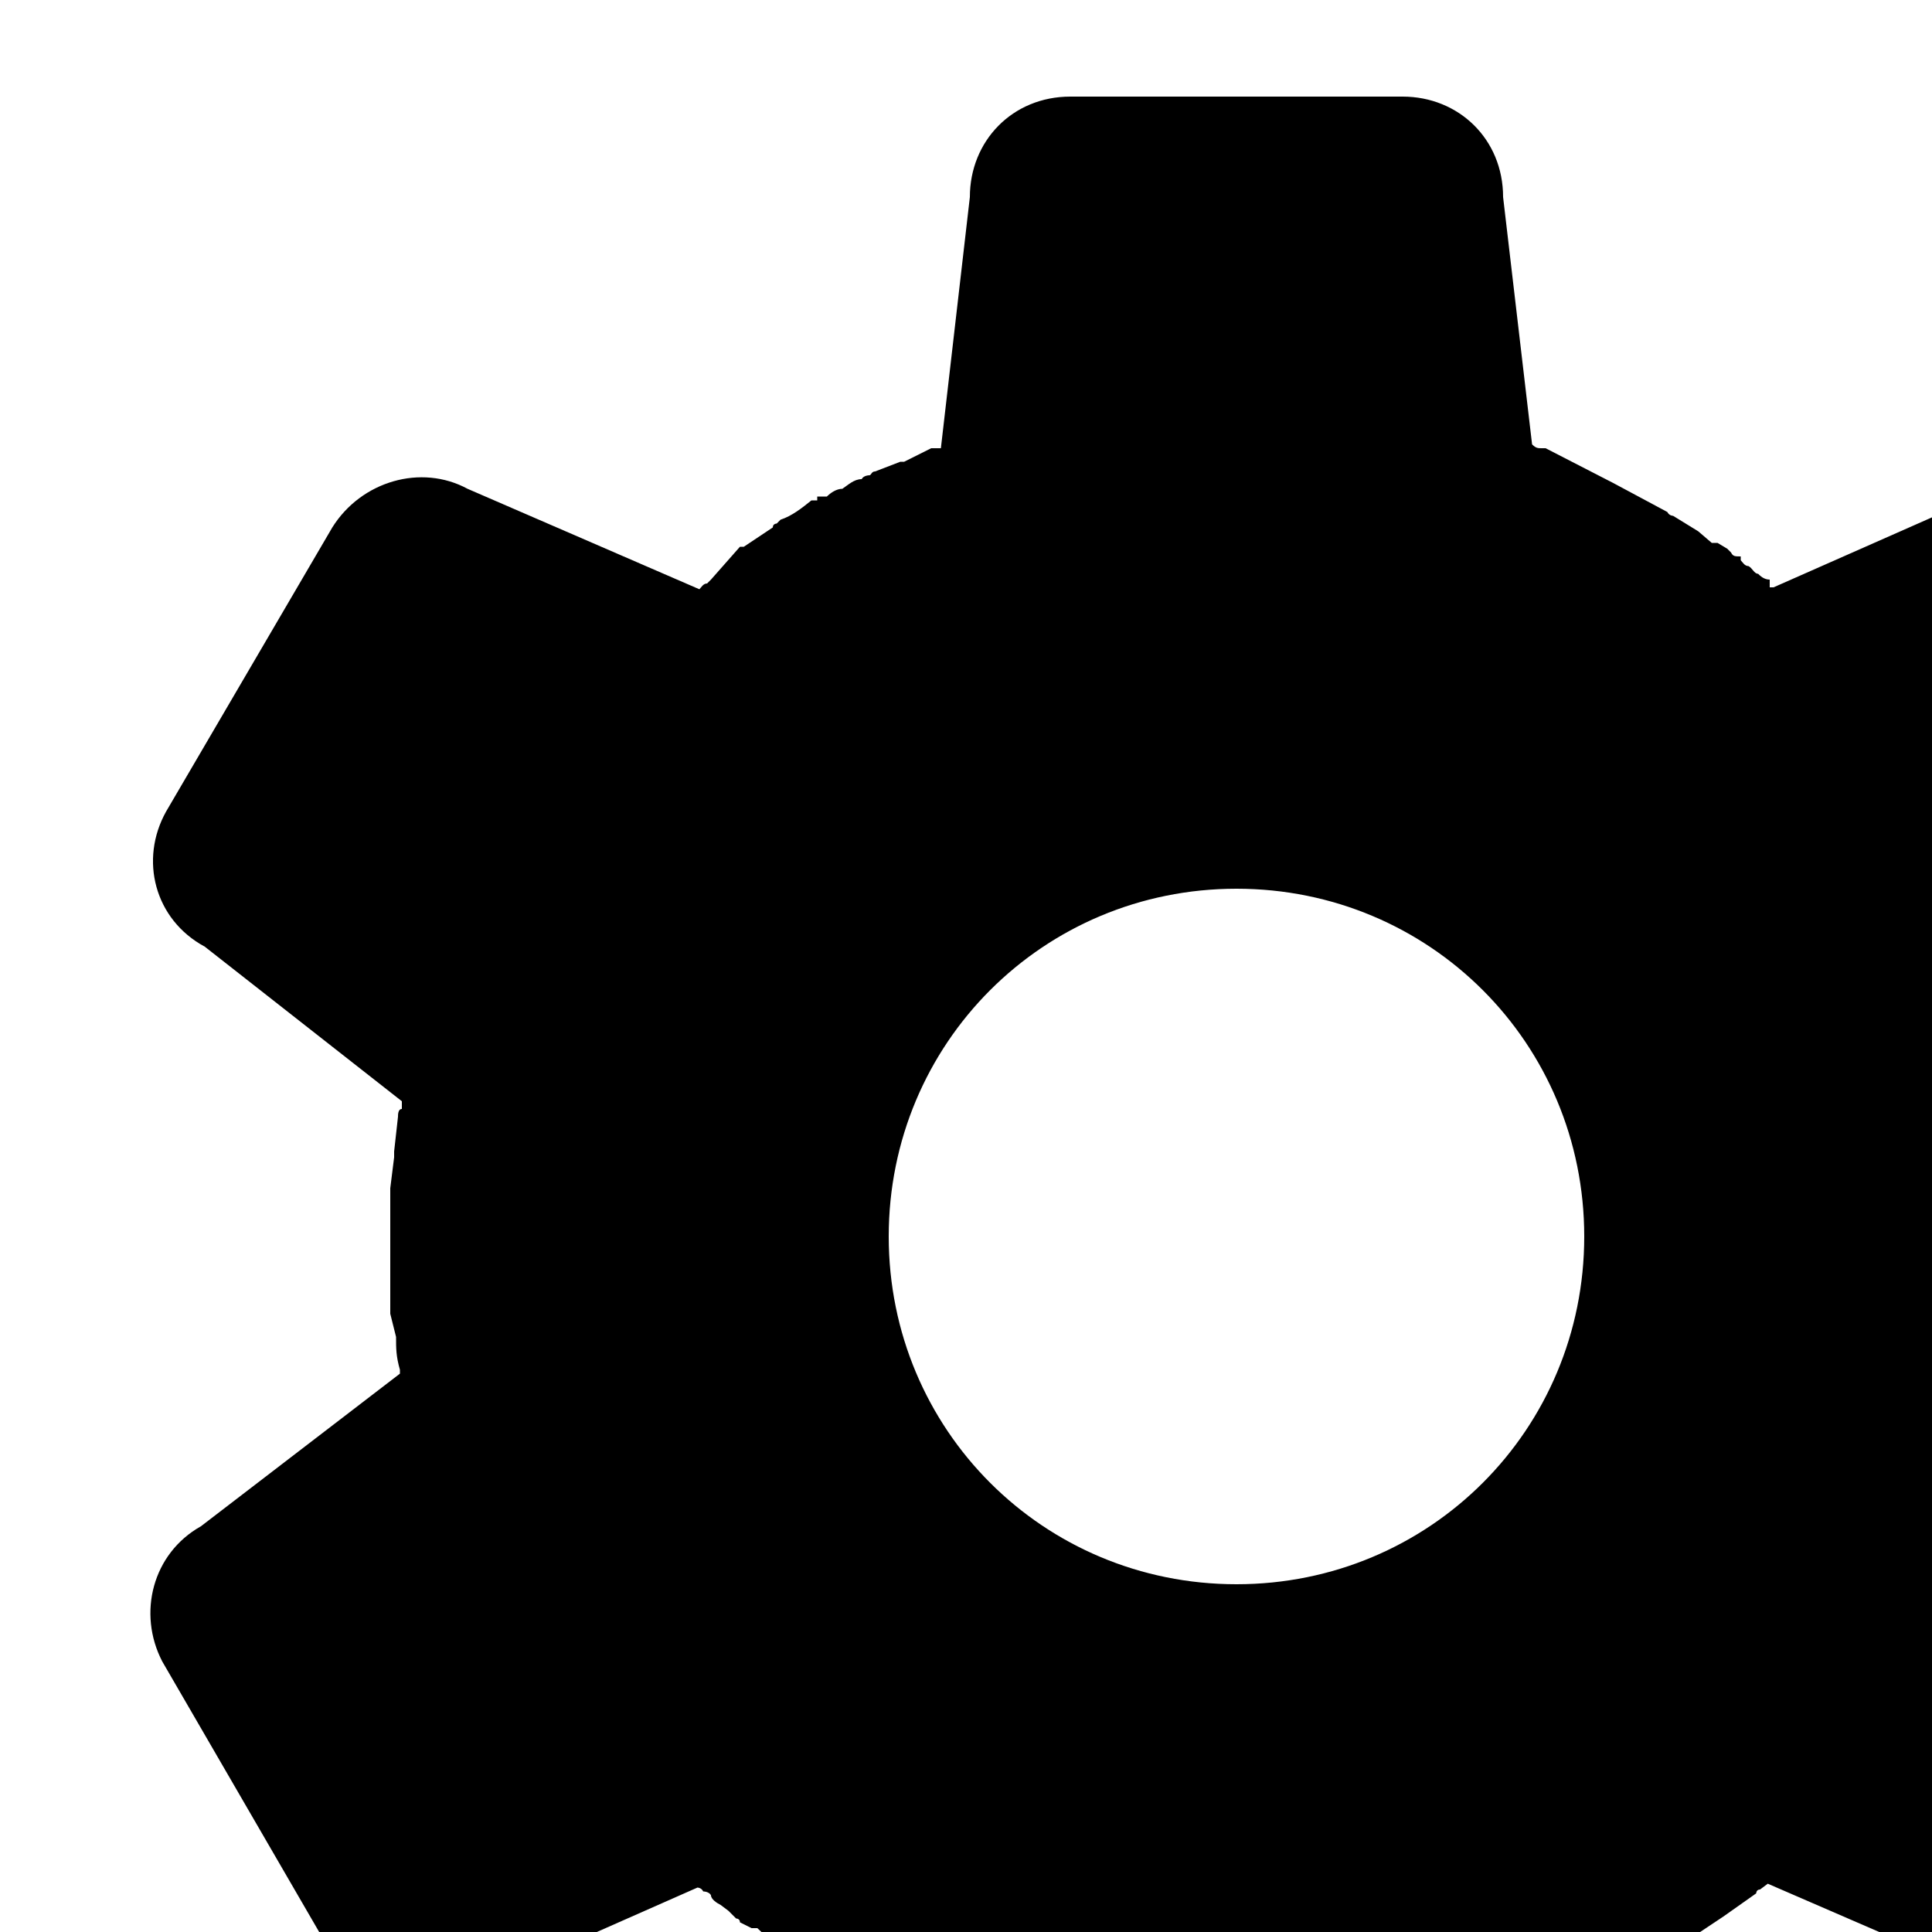
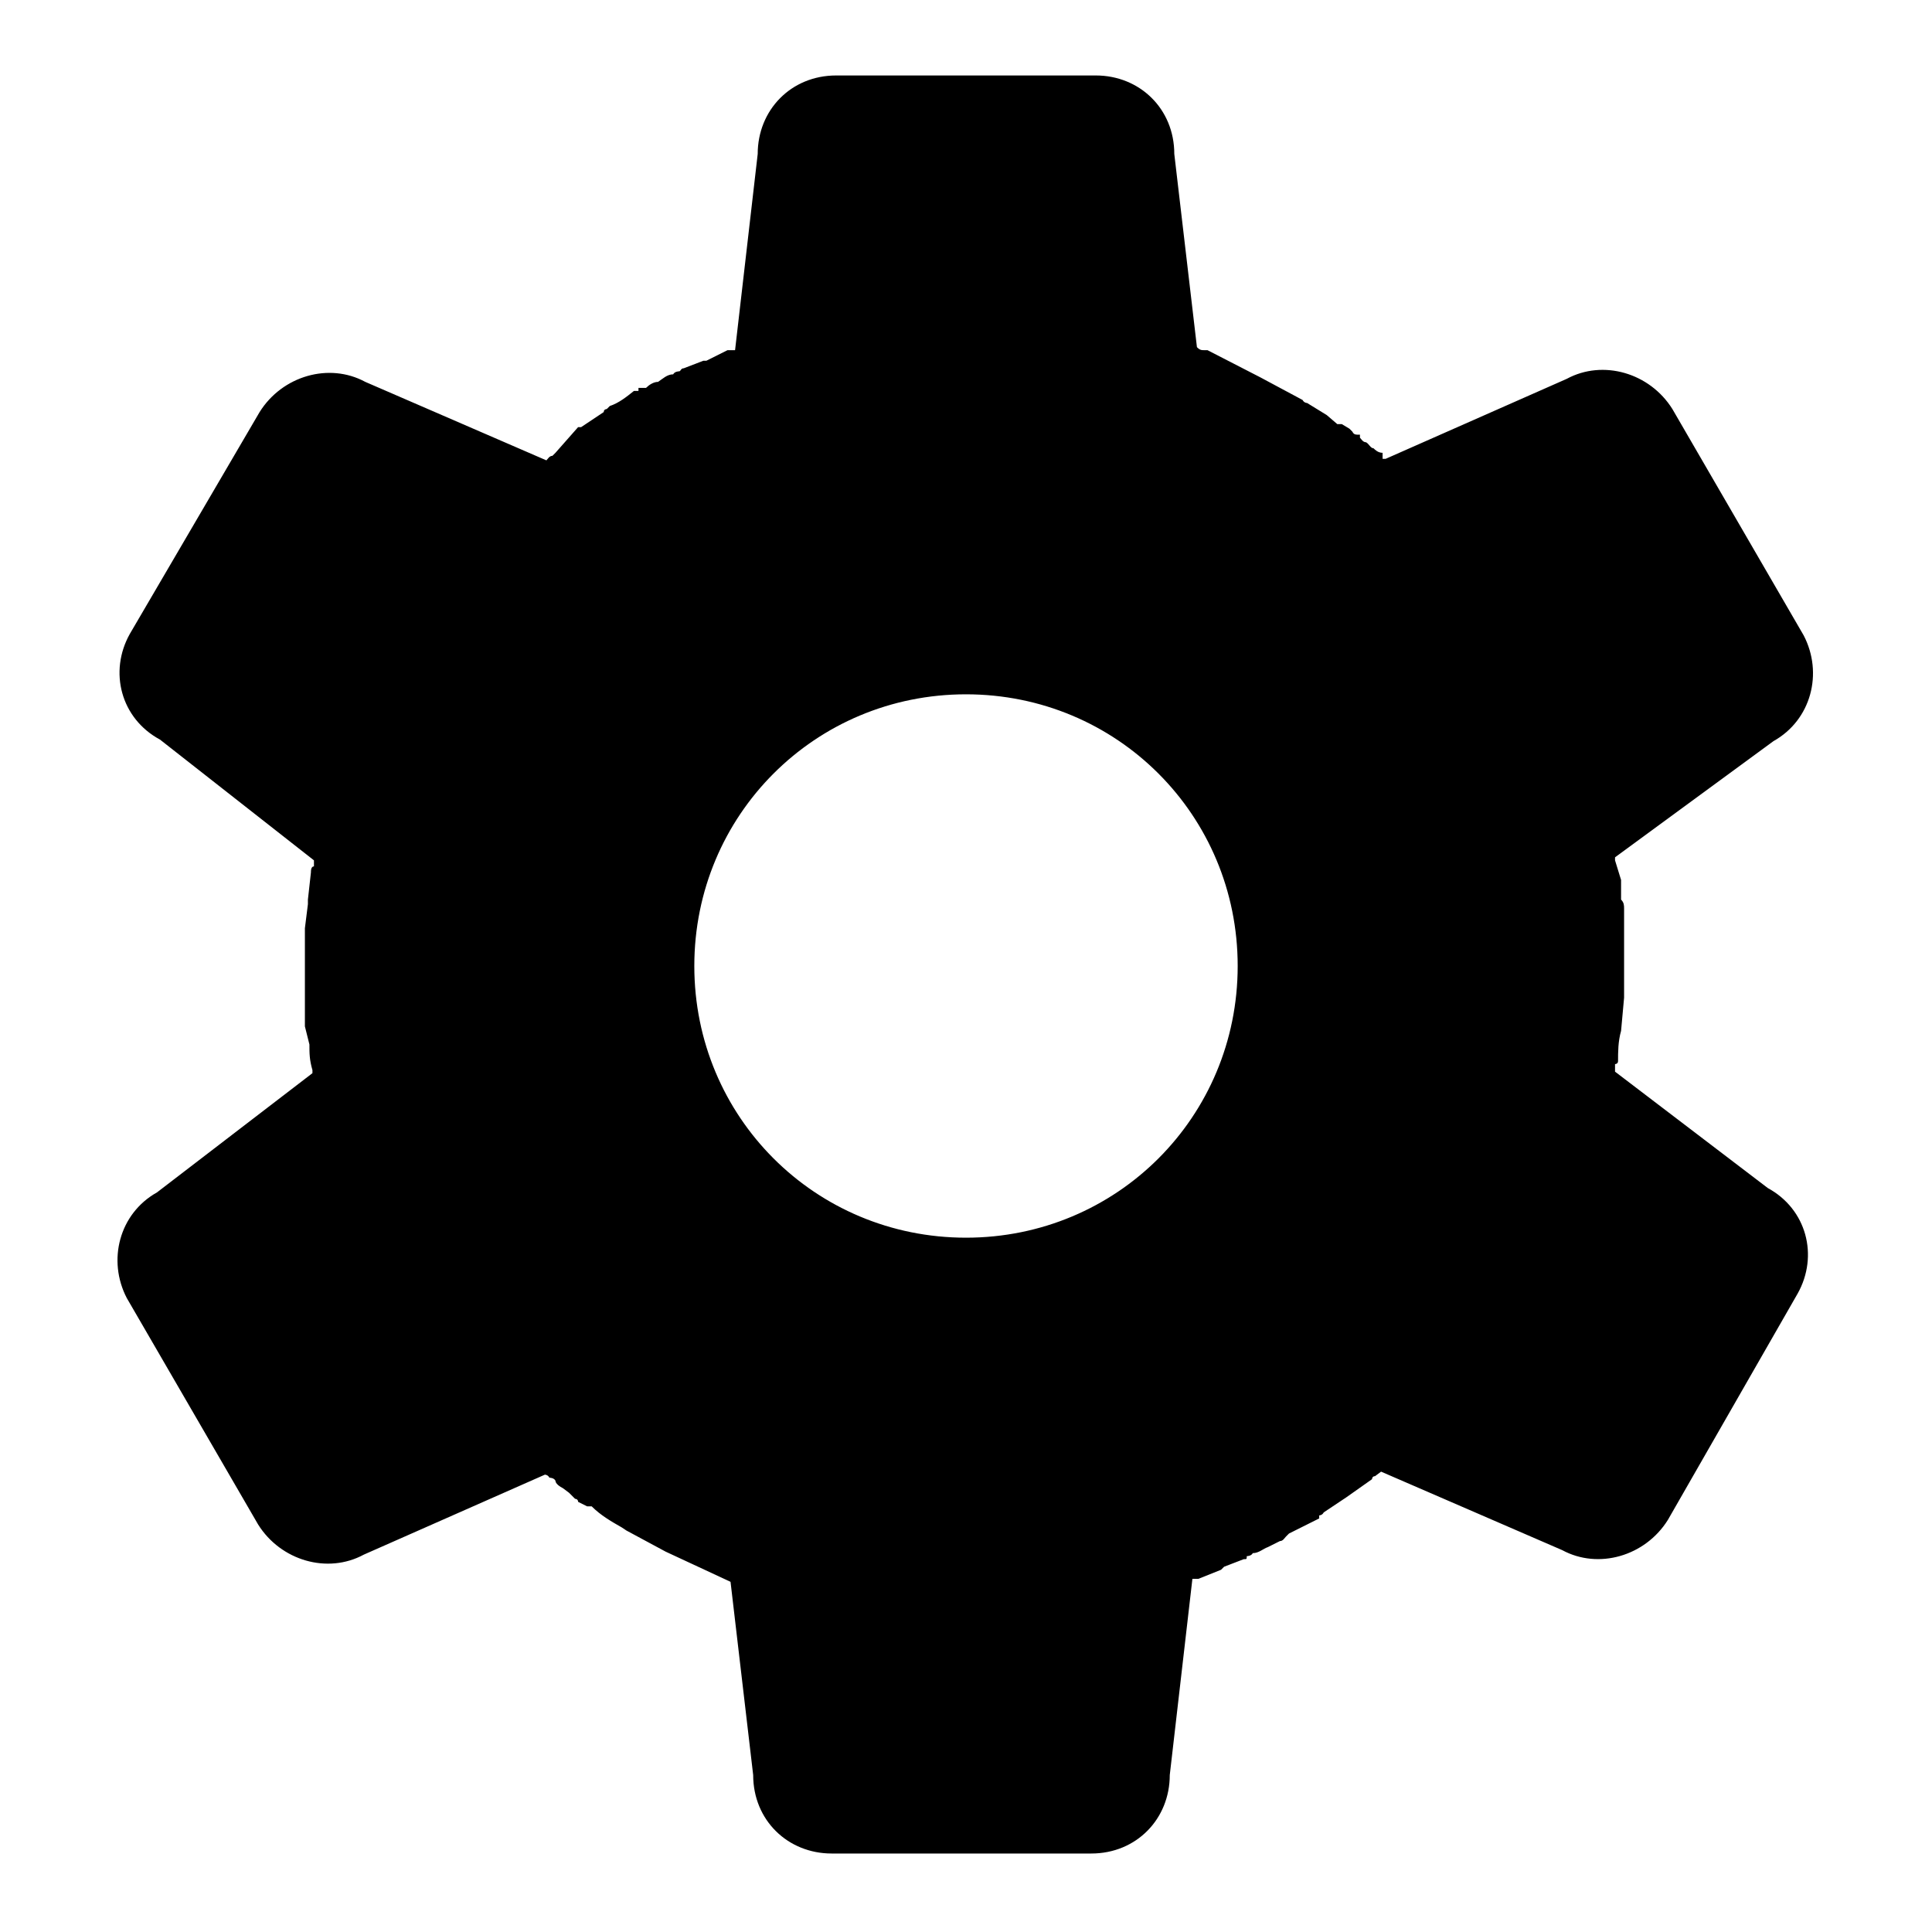
- <svg xmlns="http://www.w3.org/2000/svg" width="100" height="100">
+ <svg xmlns="http://www.w3.org/2000/svg" width="128" height="128">
  <path id="settings" fill="currentColor" d="M117.5 79L107 71v-.5s.2 0 .2-.2c0-.6 0-1.3.2-2l.2-2.2V64v-.6-1-.5-1.2-.2-.3c0-.2 0-.4-.2-.6v-.2-.3-.3-.3-.2L107 57v-.2l10.5-7.7c2.5-1.4 3.3-4.5 2-7l-8.7-15c-1.5-2.4-4.6-3.3-7-2l-12 5.3h-.2V30c-.3 0-.5-.2-.6-.3-.2 0-.3-.3-.5-.4-.2 0-.3-.2-.4-.3v-.2c-.3 0-.4 0-.5-.2l-.2-.2-.5-.3h-.3l-.7-.6-1.3-.8s-.2 0-.3-.2L83.5 25 80 23.2h-.2c-.2 0-.3 0-.5-.2l-1.5-12.8c0-3-2.3-5.2-5.2-5.2H55.4c-3 0-5.2 2.3-5.2 5.2l-1.5 13h-.2-.3l-1.4.7h-.2l-1.3.5c-.2 0-.2.2-.3.2 0 0-.3 0-.4.2-.4 0-.7.3-1 .5-.3 0-.6.2-.8.4h-.5v.2H42c-.5.4-1 .8-1.6 1l-.2.2s-.2 0-.2.2l-1.5 1h-.2L36.8 30l-.2.2c-.2 0-.3.2-.4.3l-12-5.2c-2.4-1.3-5.5-.4-7 2L8.6 42c-1.4 2.5-.6 5.6 2 7L20.8 57v.4c-.2 0-.2.3-.2.4l-.2 1.8v.3l-.2 1.6V68l.3 1.2c0 .6 0 1 .2 1.7v.2L10.4 79c-2.5 1.4-3.3 4.5-2 7l8.7 15c1.5 2.4 4.6 3.3 7 2l12-5.3s.2 0 .3.2c0 0 .3 0 .4.2 0 .2.3.4.5.5l.4.3.4.4s.2 0 .2.2l.6.3h.3c.6.6 1.3 1 2 1.4l.3.2 2.6 1.4 4.3 2 1.5 12.8c0 3 2.3 5.2 5.2 5.2h17.2c3 0 5.2-2.3 5.2-5.2l1.5-13h.4l1.5-.6.2-.2 1.3-.5c.2 0 .2 0 .2-.2 0 0 .3 0 .4-.2.4 0 .7-.3 1-.4l.8-.4c.2 0 .3-.2.4-.3l.2-.2 2-1v-.2s.2 0 .3-.2l1.5-1 1.7-1.2s0-.2.2-.2l.4-.3 12 5.2c2.4 1.3 5.5.4 7-2l8.6-15c1.4-2.5.6-5.6-2-7zM64 82c-10 0-18-8-18-18s8-18 18-18 18 8 18 18-8 18-18 18z" />
</svg>
